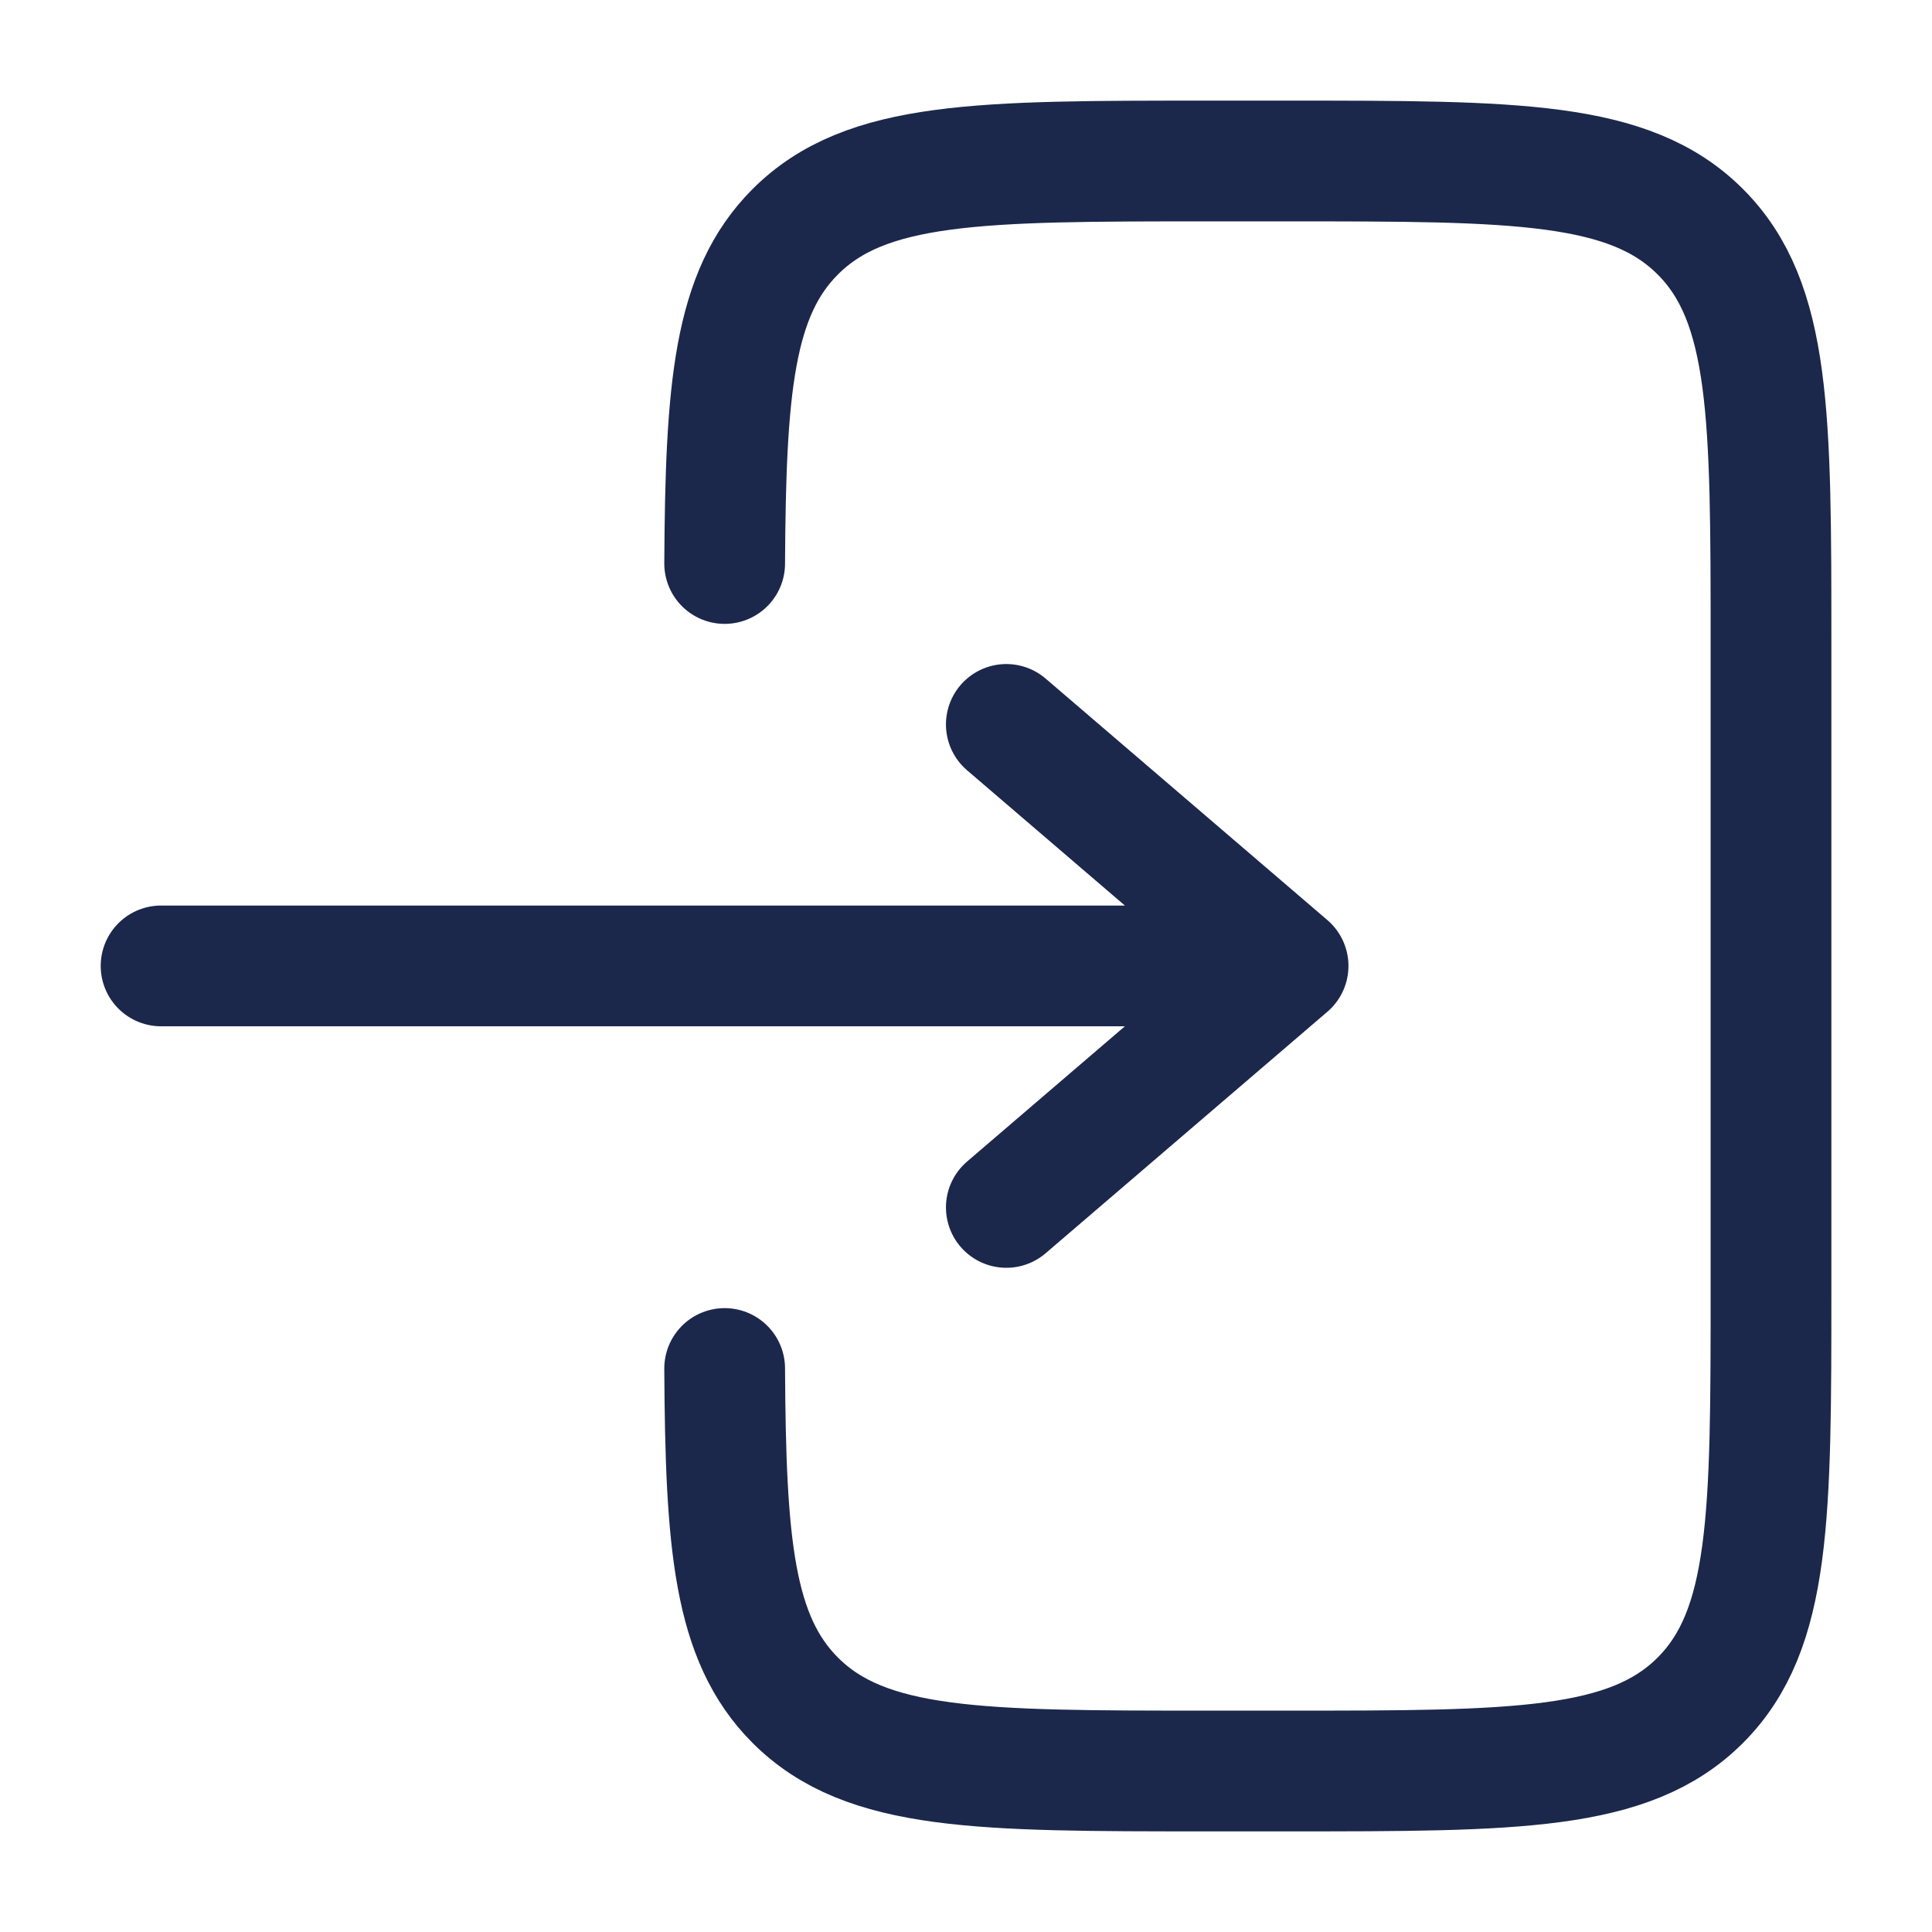
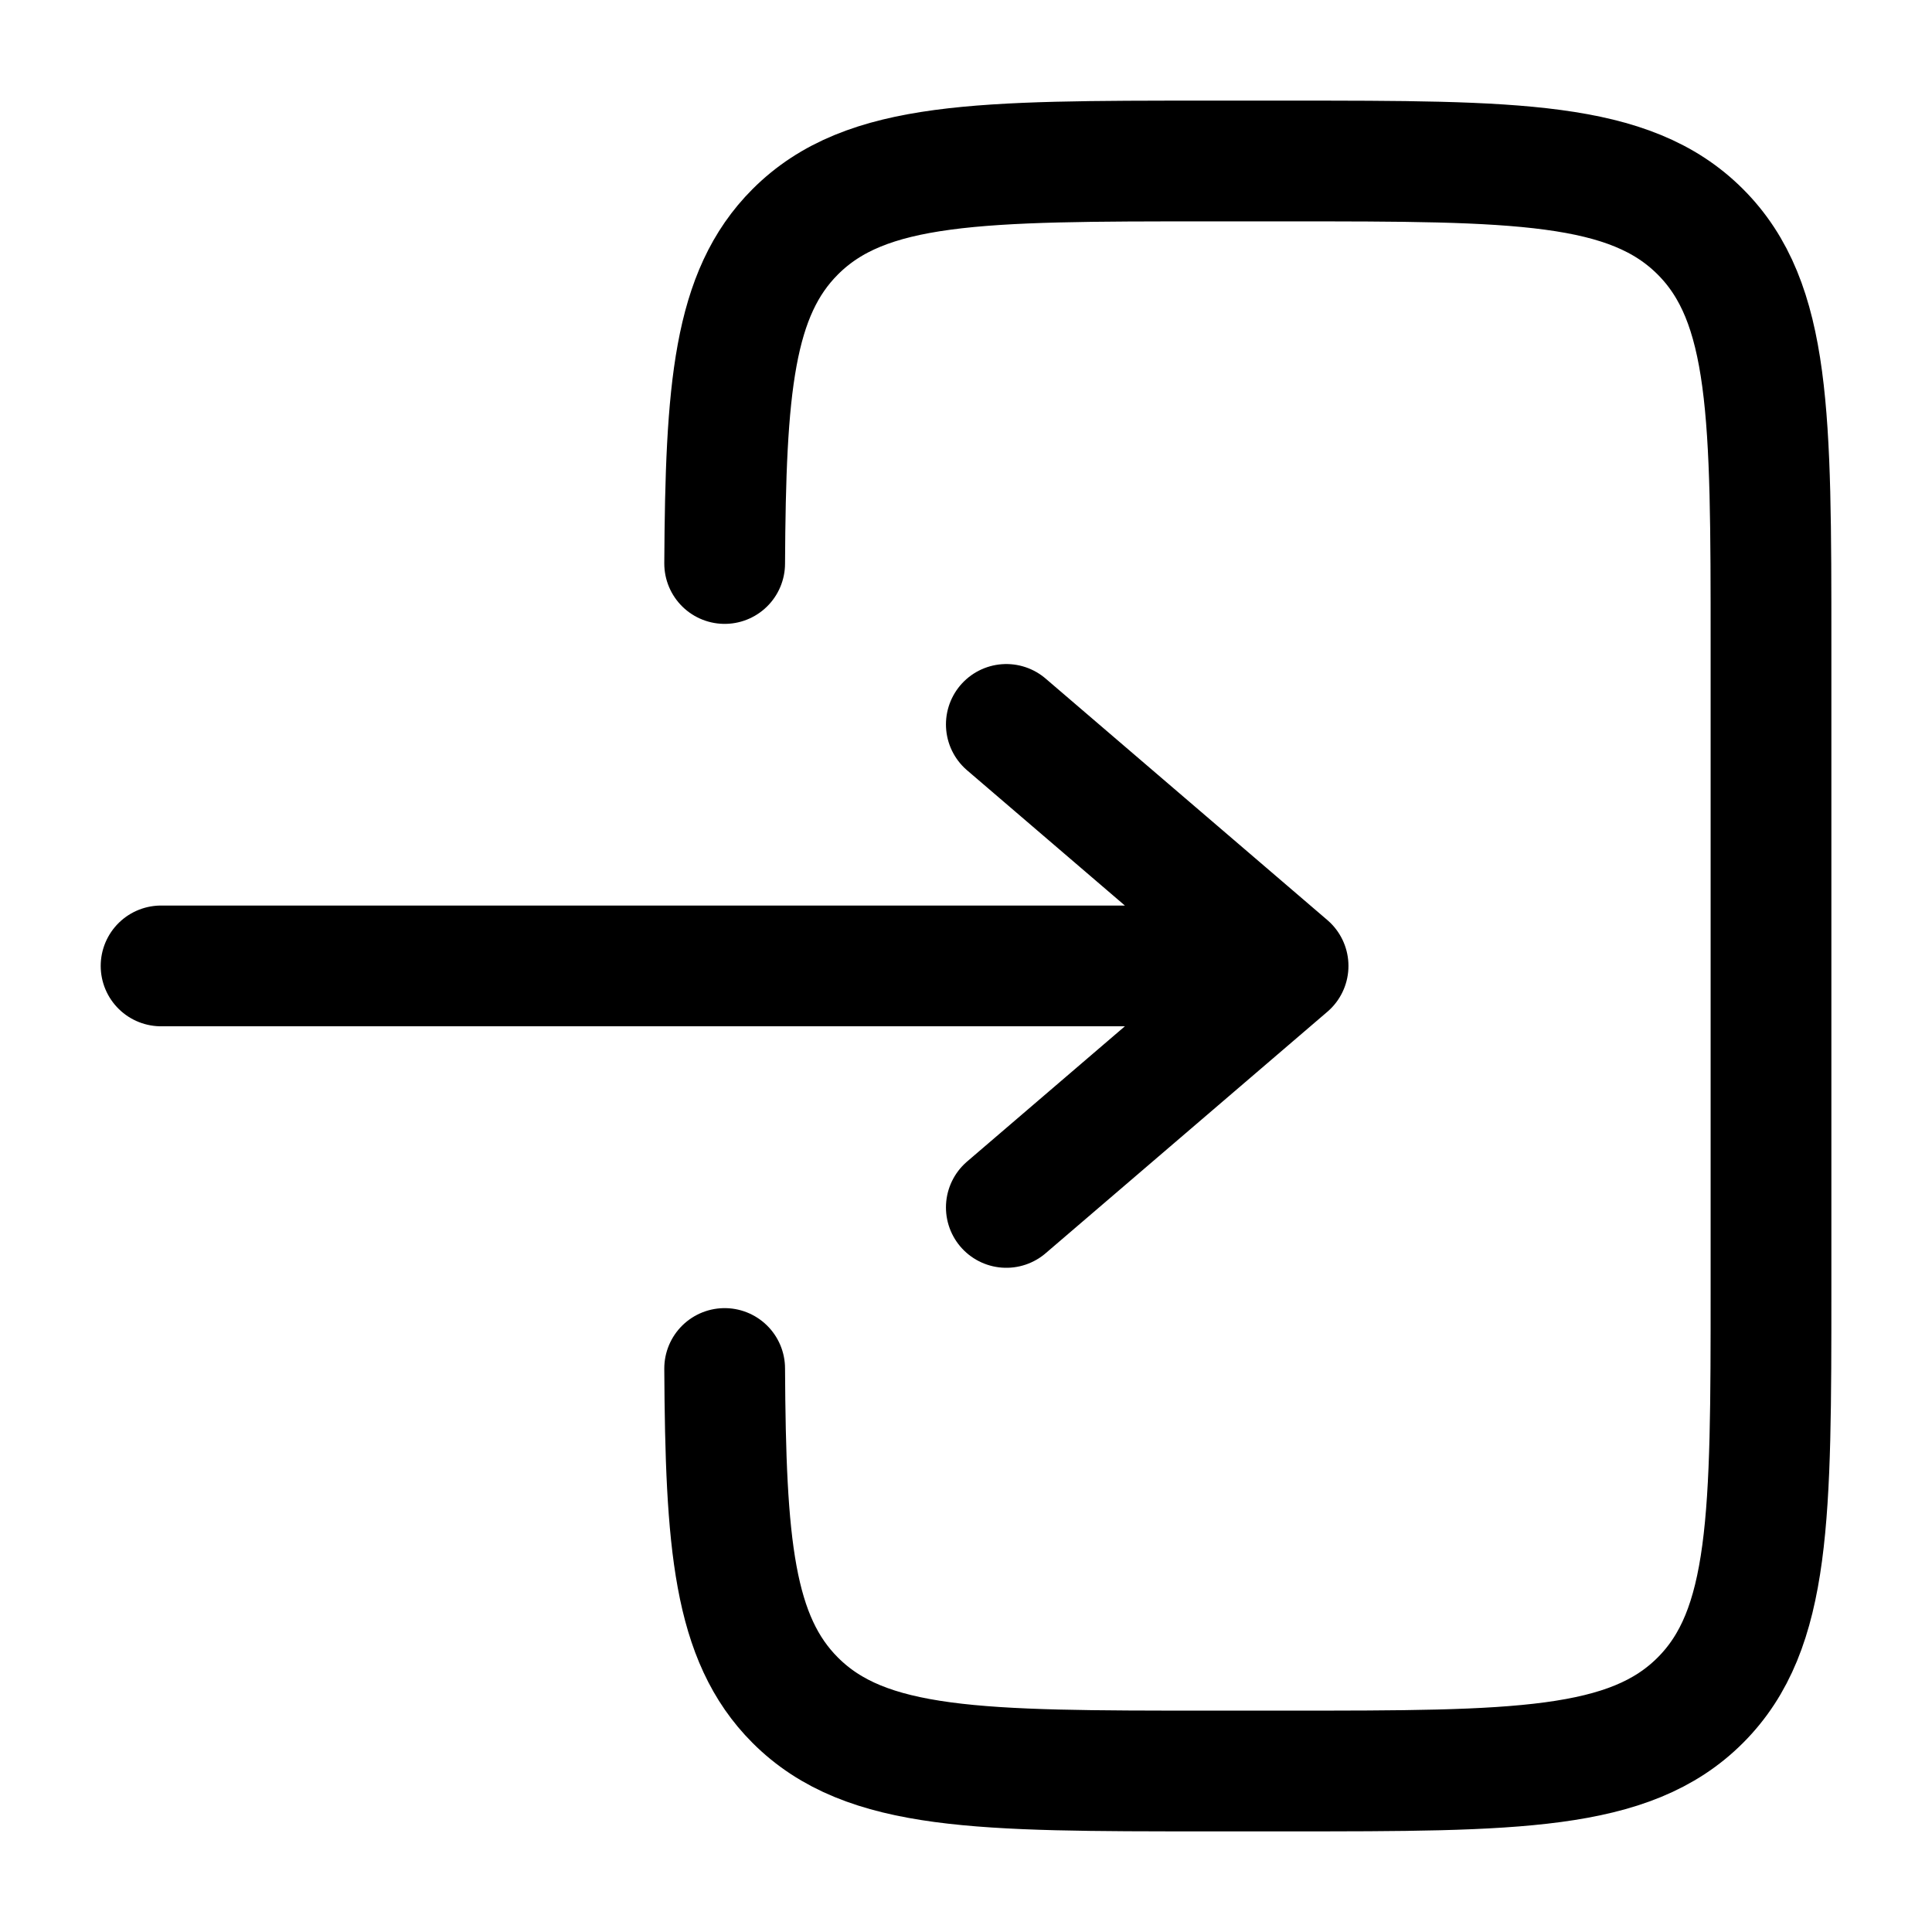
<svg xmlns="http://www.w3.org/2000/svg" width="800px" height="800px" viewBox="0 0 24 24" fill="none">
-   <path d="M2.001 11.999L16.001 11.999M16.001 11.999L12.501 8.999M16.001 11.999L12.501 14.999" stroke="#1C274C" stroke-width="1.5" stroke-linecap="round" stroke-linejoin="round" />
-   <path d="M9.002 7C9.014 4.825 9.111 3.647 9.879 2.879C10.758 2 12.172 2 15 2L16 2C18.829 2 20.243 2 21.122 2.879C22 3.757 22 5.172 22 8L22 16C22 18.828 22 20.243 21.122 21.121C20.243 22 18.829 22 16 22H15C12.172 22 10.758 22 9.879 21.121C9.111 20.353 9.014 19.175 9.002 17" stroke="#1C274C" stroke-width="1.5" stroke-linecap="round" />
+   <path d="M2.001 11.999L16.001 11.999M16.001 11.999L12.501 8.999M16.001 11.999L12.501 14.999" stroke="#000000" stroke-width="1.5" stroke-linecap="round" stroke-linejoin="round" />
+   <path d="M9.002 7C9.014 4.825 9.111 3.647 9.879 2.879C10.758 2 12.172 2 15 2L16 2C18.829 2 20.243 2 21.122 2.879C22 3.757 22 5.172 22 8L22 16C22 18.828 22 20.243 21.122 21.121C20.243 22 18.829 22 16 22H15C12.172 22 10.758 22 9.879 21.121C9.111 20.353 9.014 19.175 9.002 17" stroke="#000000" stroke-width="1.5" stroke-linecap="round" />
</svg>
